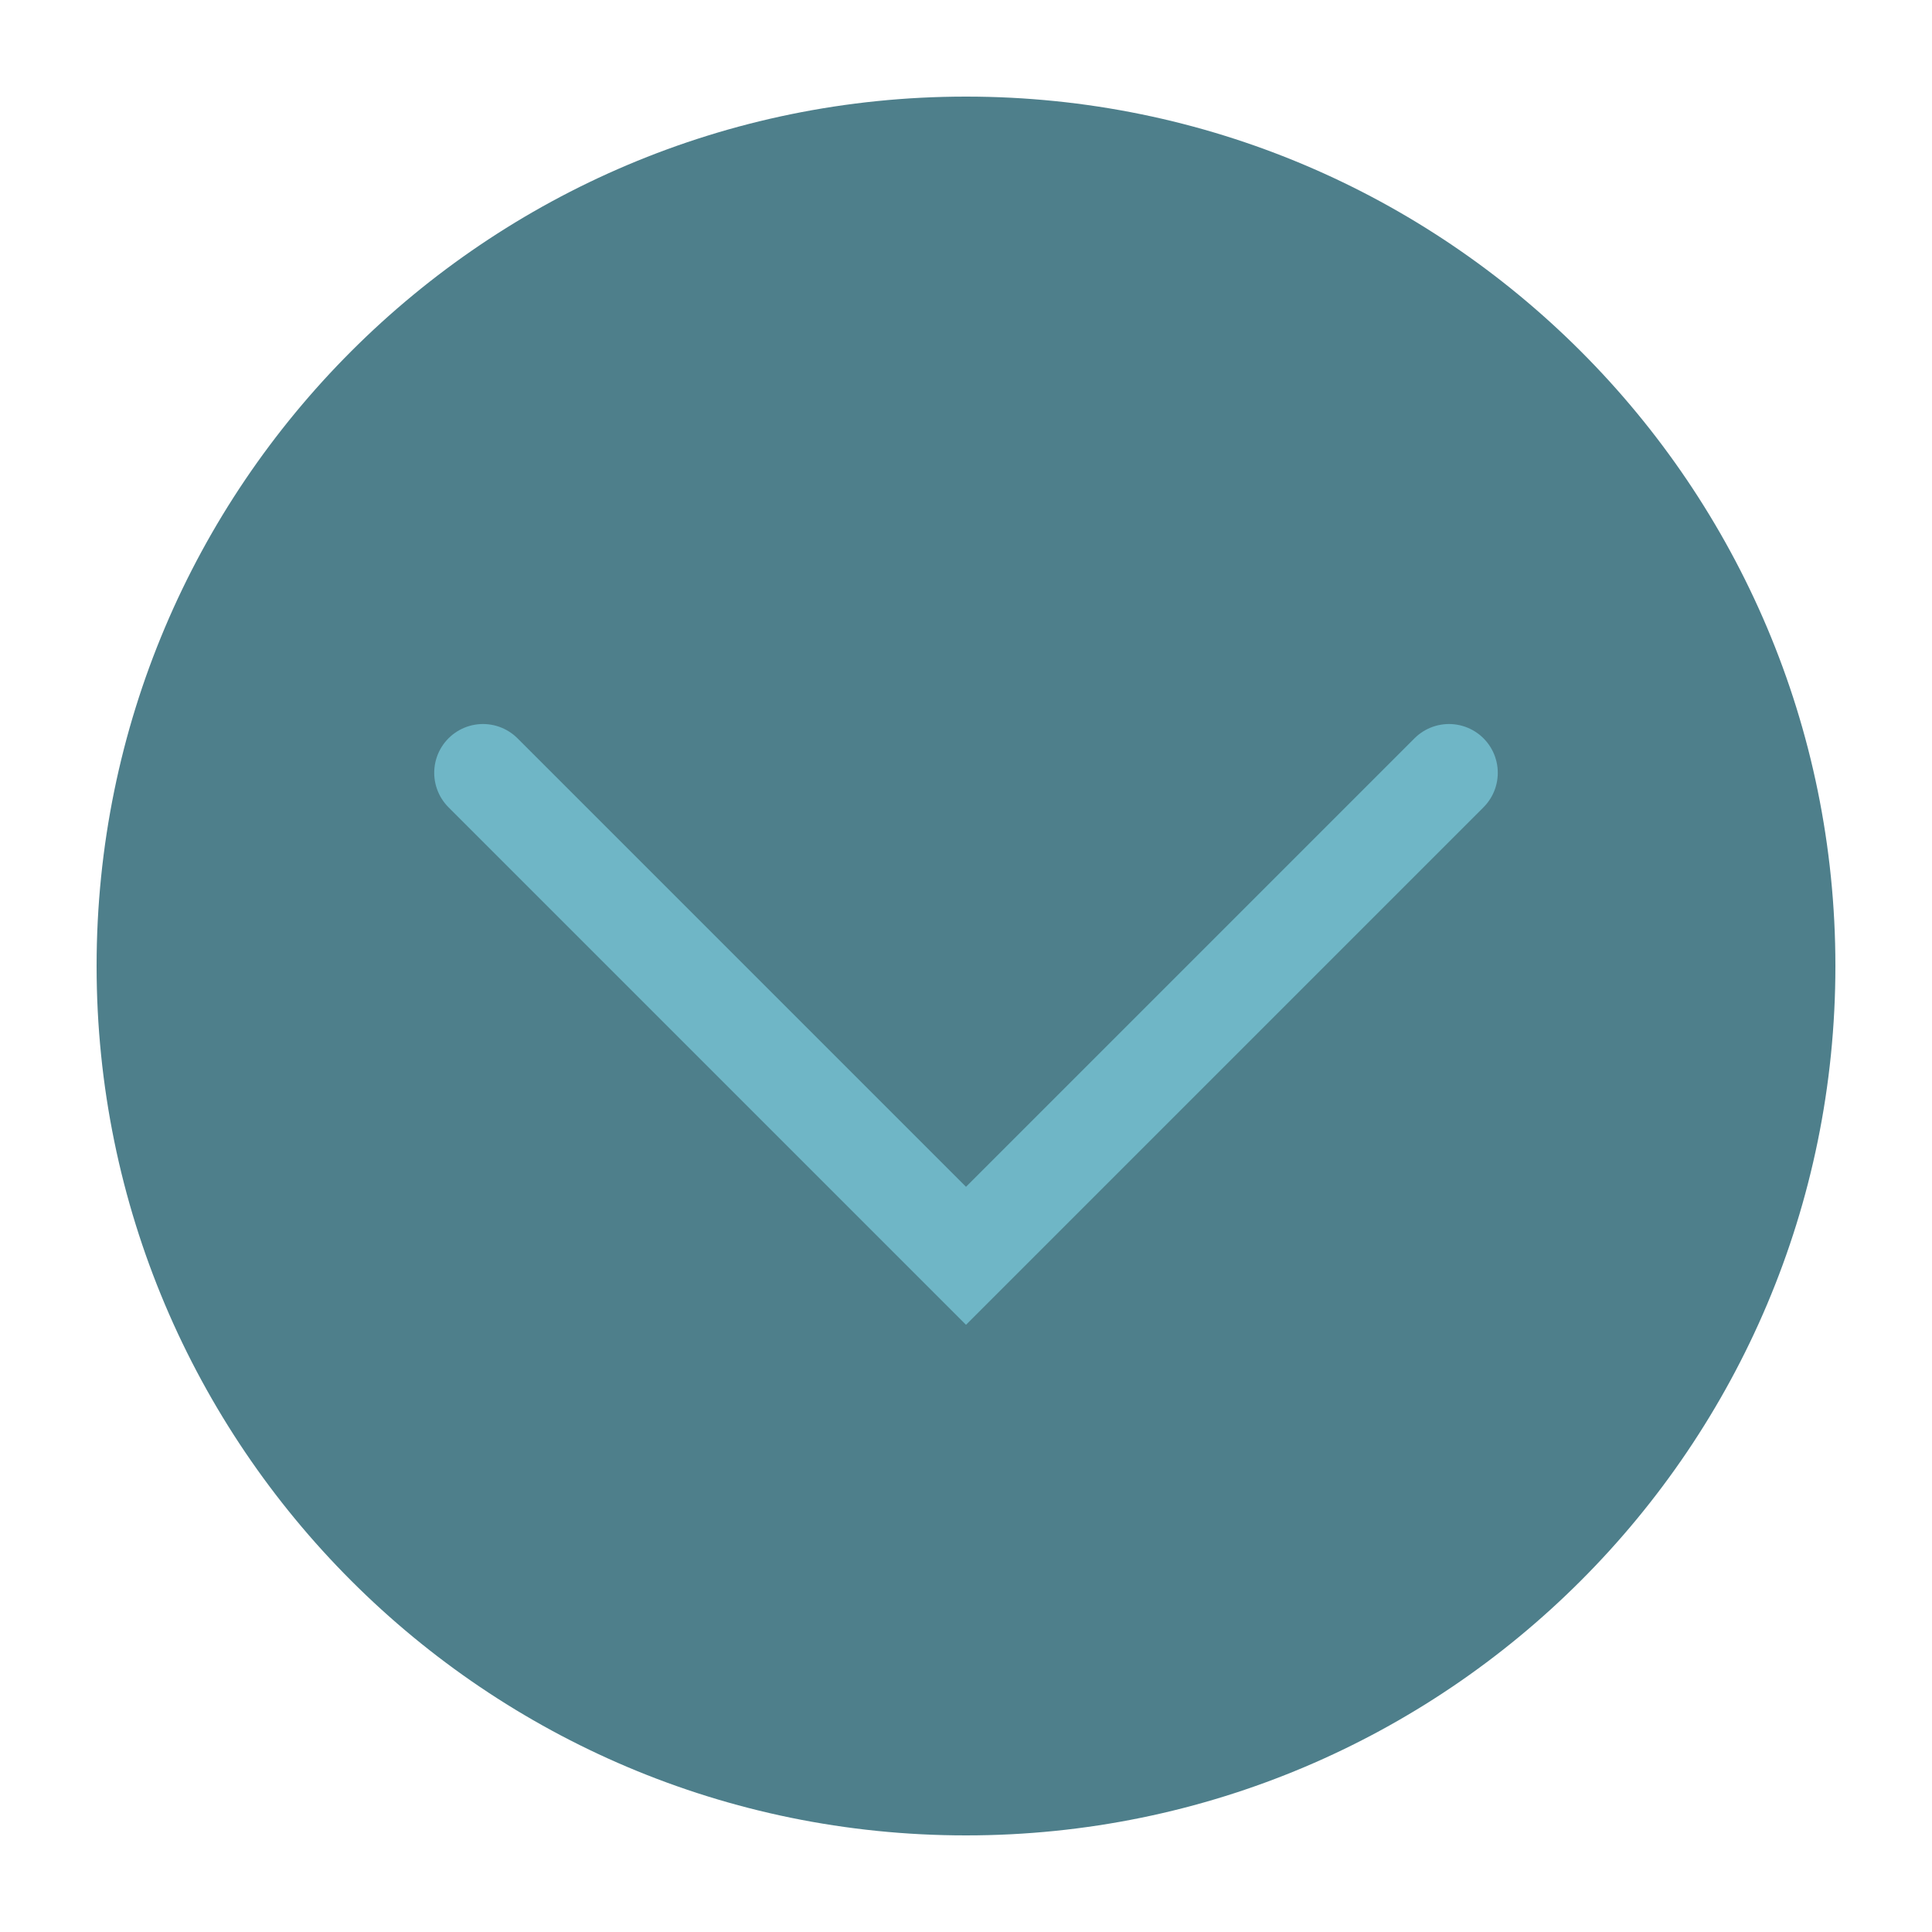
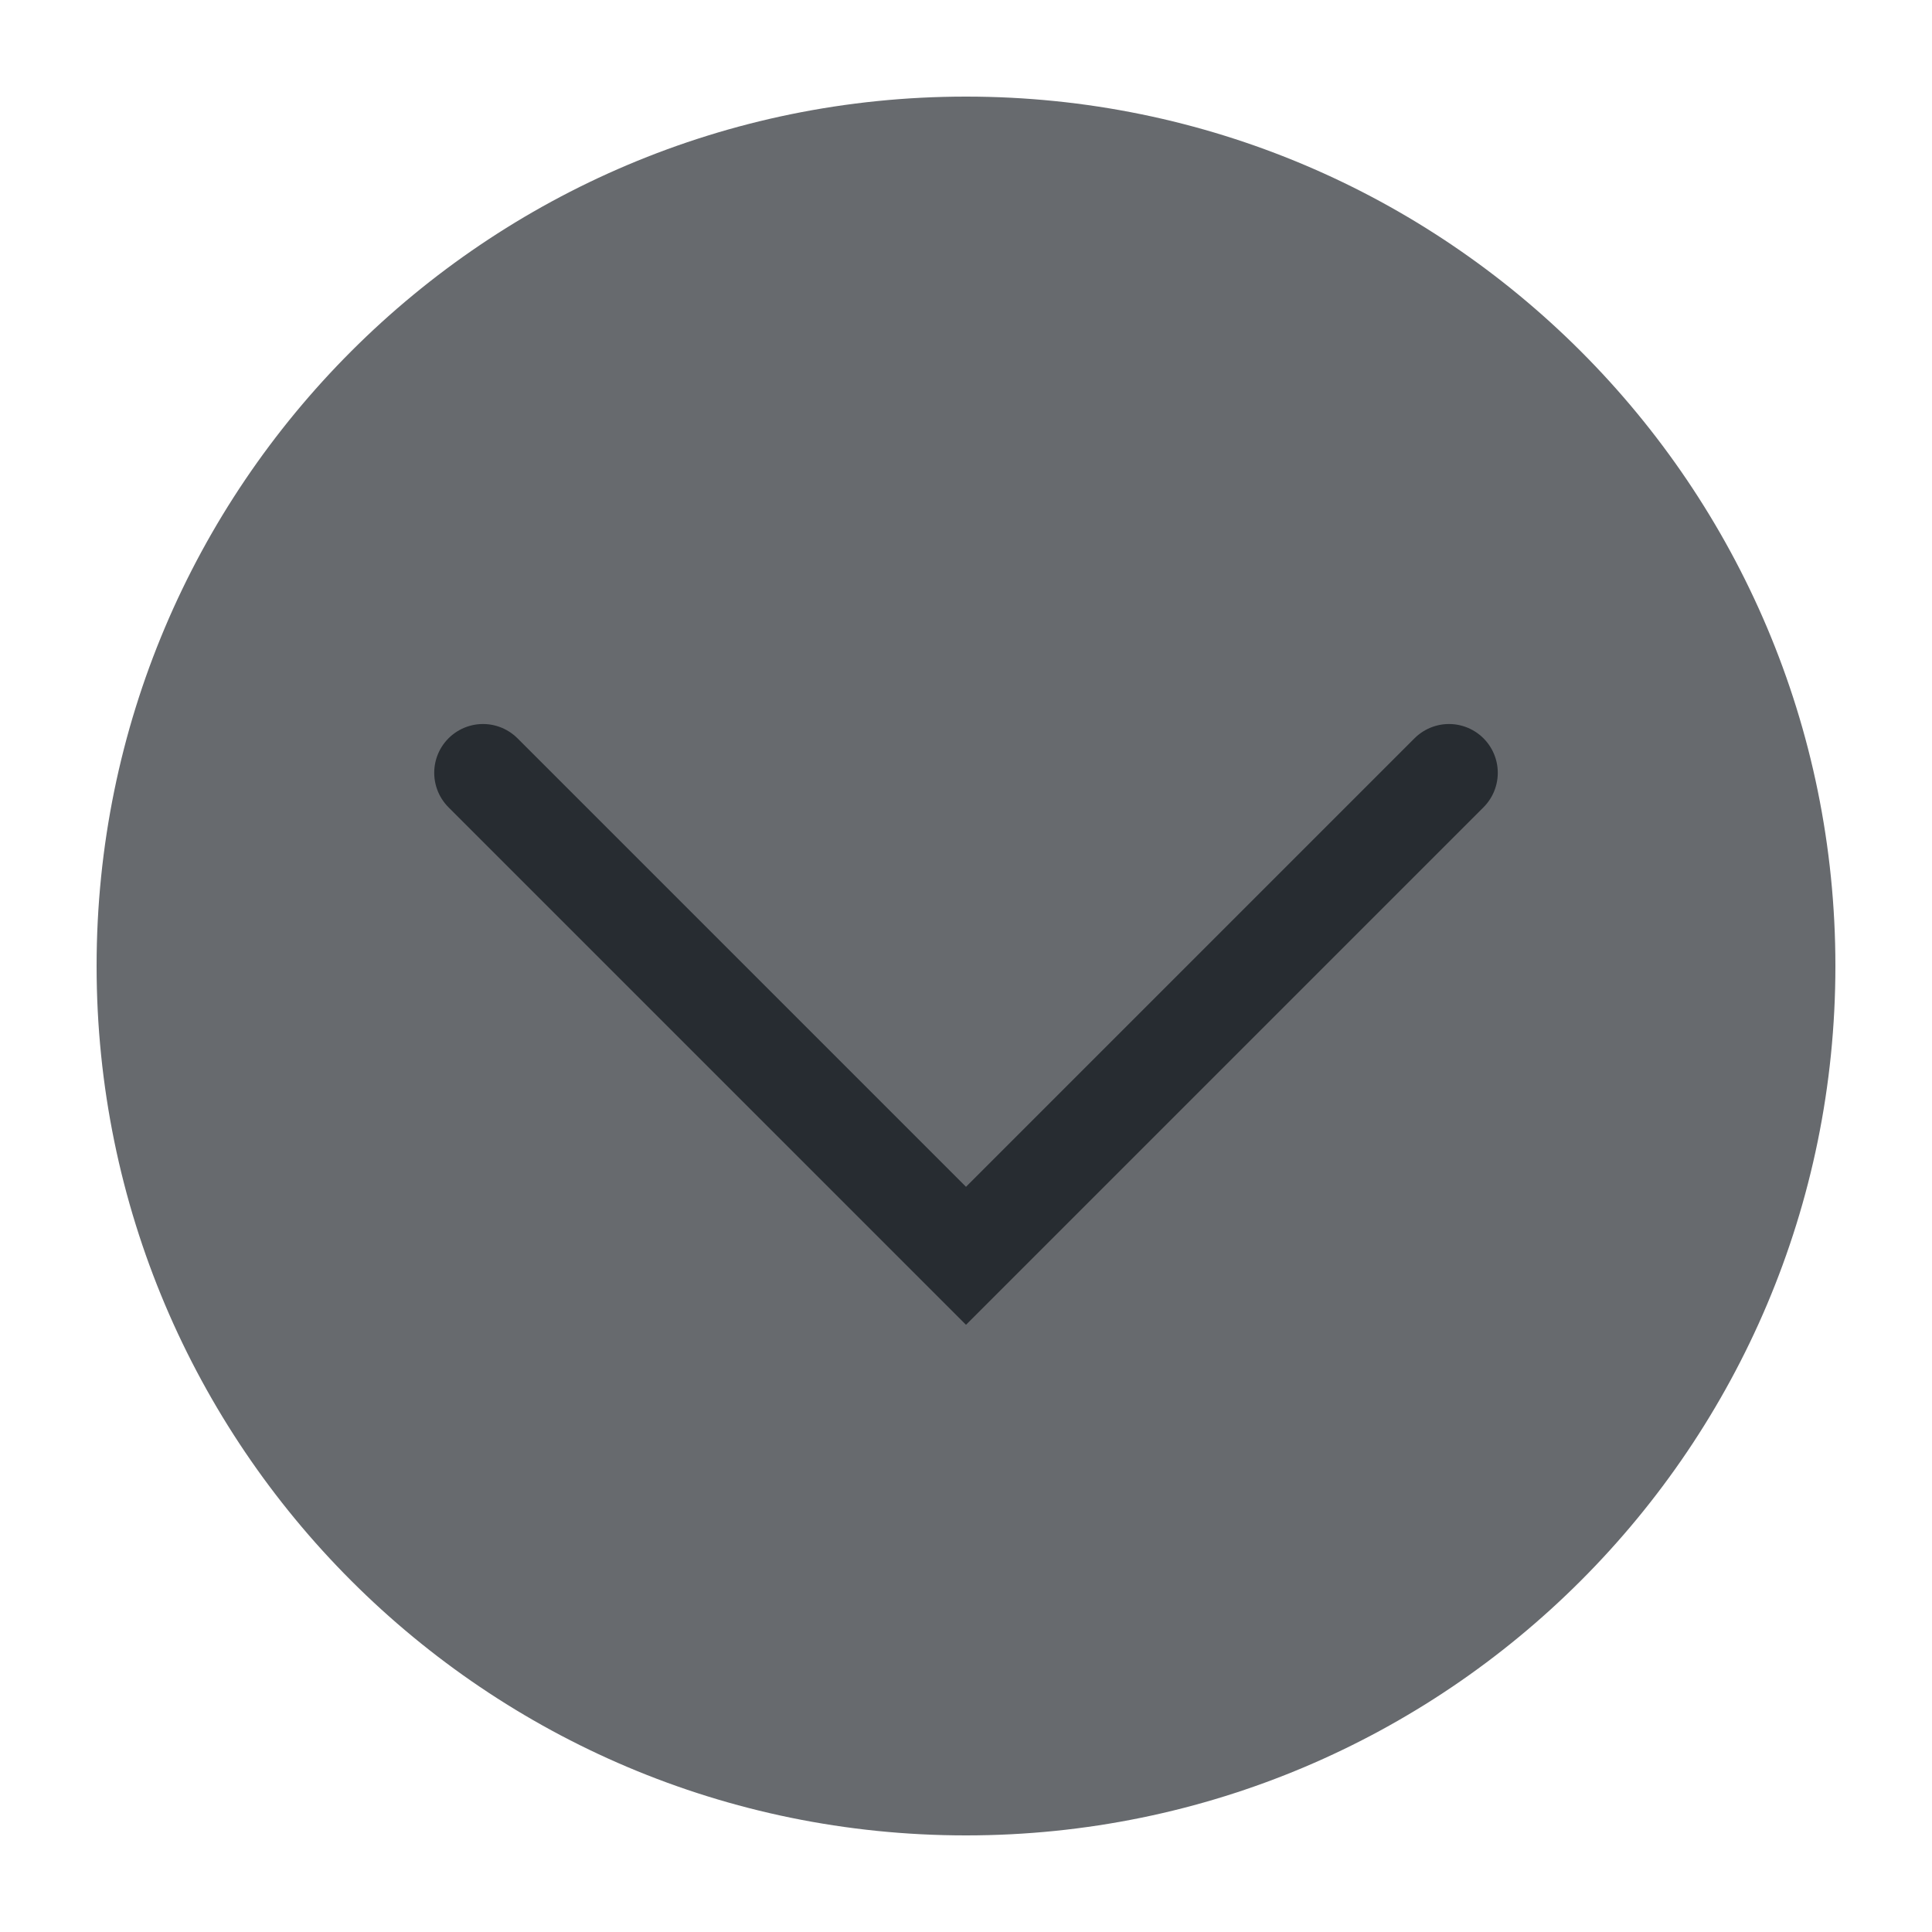
<svg xmlns="http://www.w3.org/2000/svg" viewBox="0 0 50 50" version="1.2" baseProfile="tiny">
  <defs>
</defs>
  <g fill="none" stroke="black" stroke-width="1" fill-rule="evenodd" stroke-linecap="square" stroke-linejoin="bevel">
-     <g fill="#4e7f8b" fill-opacity="1" stroke="none" transform="matrix(2.5,0,0,2.5,2.5,2.5)" font-family="Hurmit Nerd Font" font-size="12" font-weight="300" font-style="normal">
+     <g fill="#676a6e" fill-opacity="1" stroke="none" transform="matrix(2.5,0,0,2.5,2.5,2.5)" font-family="Hurmit Nerd Font" font-size="12" font-weight="300" font-style="normal">
      <circle cx="9" cy="9" r="9" />
    </g>
-     <g fill="none" stroke="#6fb6c6" stroke-opacity="1" stroke-width="1.01" stroke-linecap="round" stroke-linejoin="miter" stroke-miterlimit="2" transform="matrix(2.5,0,0,2.5,2.5,2.5)" font-family="Hurmit Nerd Font" font-size="12" font-weight="300" font-style="normal">
+     <g fill="none" stroke="#272c31" stroke-opacity="1" stroke-width="1.01" stroke-linecap="round" stroke-linejoin="miter" stroke-miterlimit="2" transform="matrix(2.5,0,0,2.5,2.5,2.5)" font-family="Hurmit Nerd Font" font-size="12" font-weight="300" font-style="normal">
      <polyline fill="none" vector-effect="none" points="4,7 9,12 14,7 " />
    </g>
    <g fill="none" stroke="#000000" stroke-opacity="1" stroke-width="1" stroke-linecap="square" stroke-linejoin="bevel" transform="matrix(1,0,0,1,0,0)" font-family="Hurmit Nerd Font" font-size="12" font-weight="300" font-style="normal">
</g>
  </g>
</svg>
